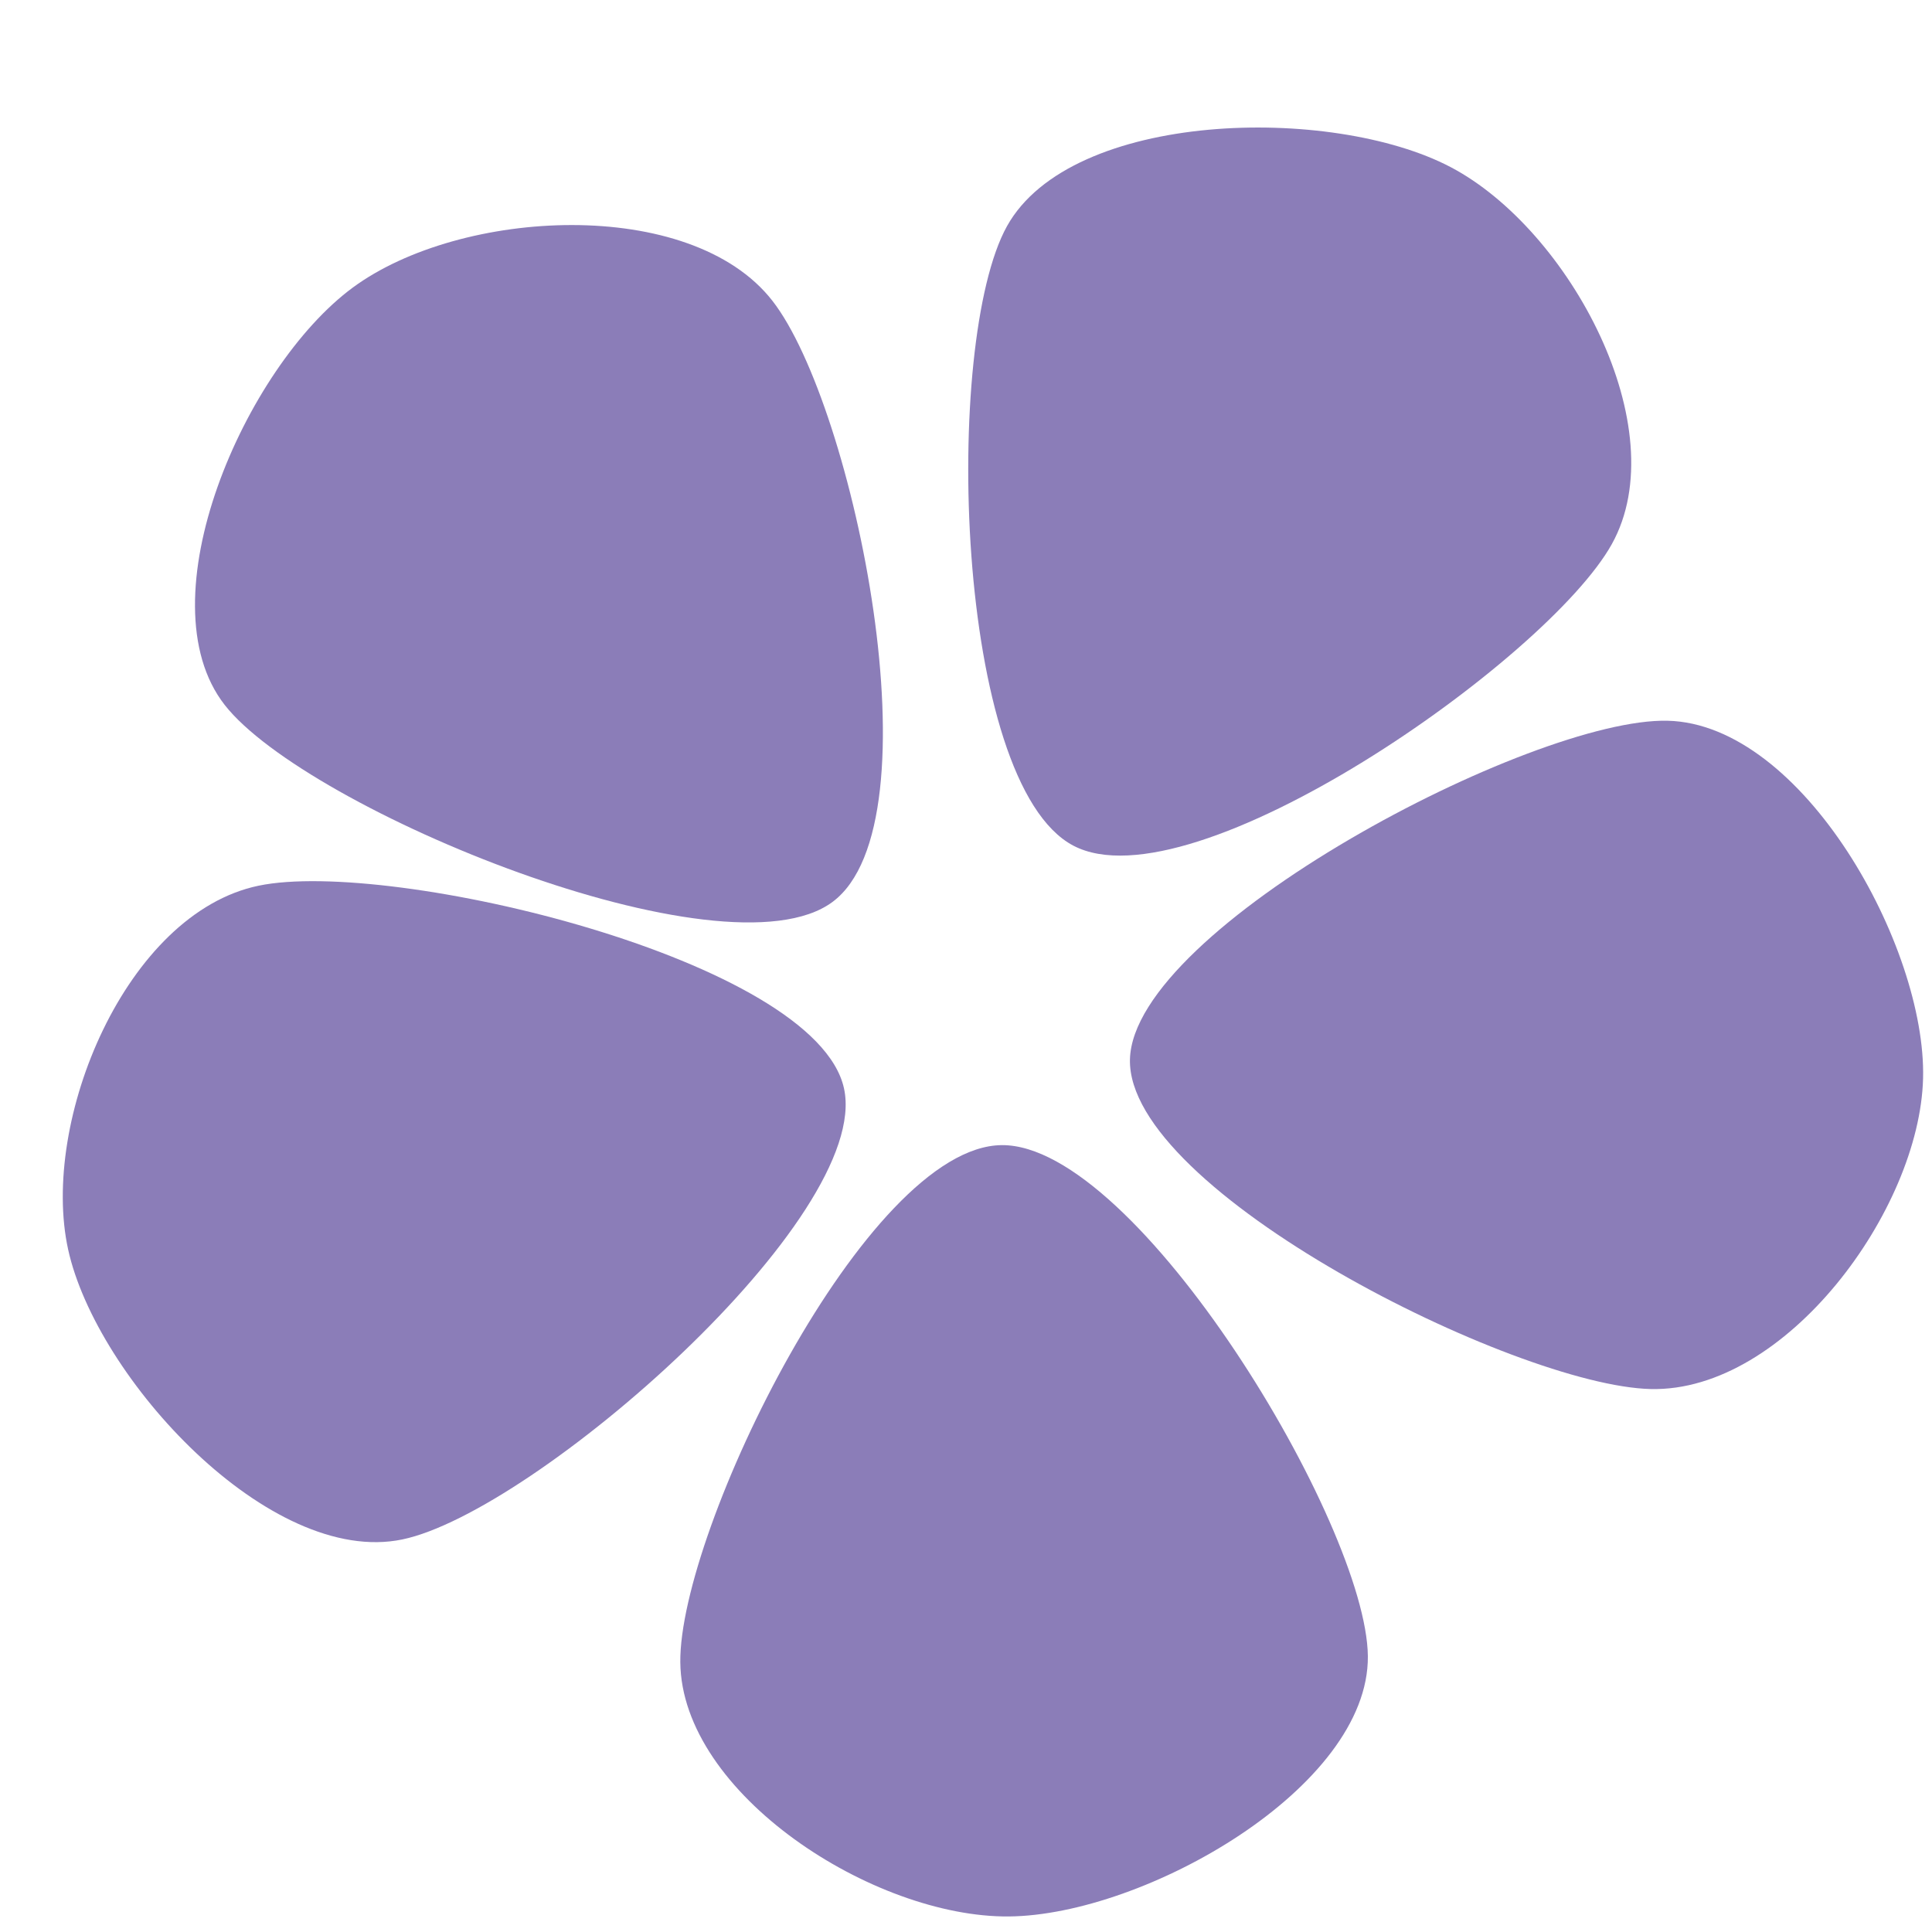
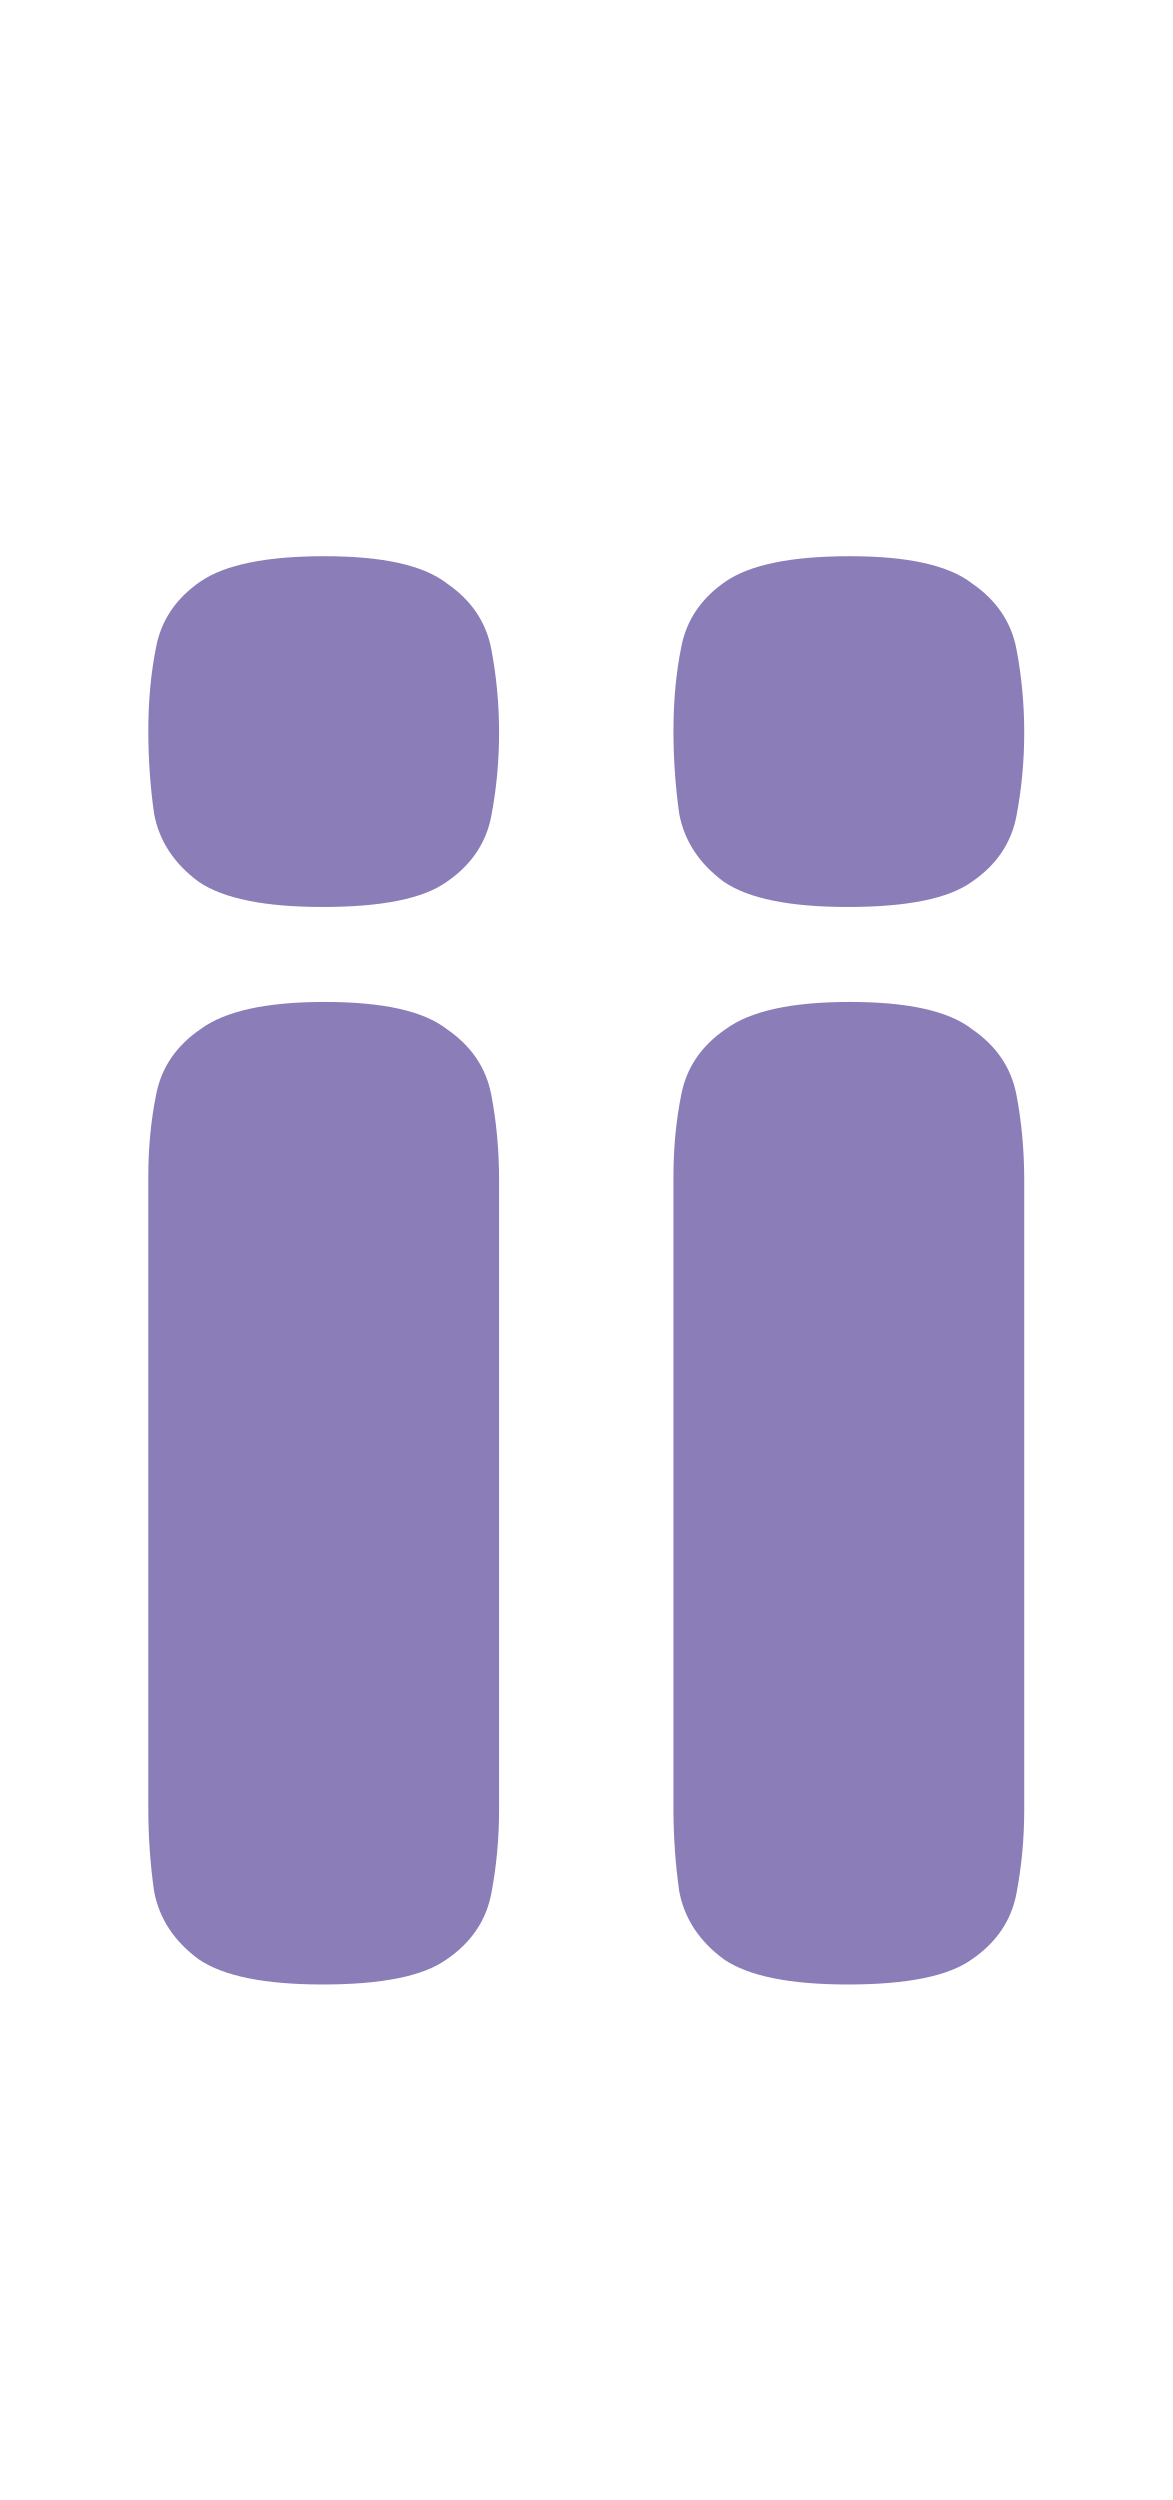
- <svg xmlns="http://www.w3.org/2000/svg" width="542" height="539" viewBox="0 0 542 539" fill="none">
-   <path d="M282.498 63.45C300.556 30.977 373.573 29.328 406.973 46.885C440.373 64.442 470.235 120.172 452.177 152.645C434.118 185.117 334.517 254.791 301.118 237.234C267.718 219.676 264.439 95.922 282.498 63.45Z" fill="#8B7DB8" />
-   <path d="M63.032 197.75C40.076 168.346 68.695 103.015 98.939 80.696C129.182 58.377 193.72 54.96 216.676 84.364C239.632 113.768 263.747 230.738 233.504 253.057C203.261 275.376 85.988 227.154 63.032 197.75Z" fill="#8B7DB8" />
-   <path d="M112.853 431.865C75.722 439.577 27.05 386.633 19.117 350.533C11.184 314.432 35.421 256.178 72.552 248.465C109.683 240.753 228.84 269.221 236.773 305.322C244.706 341.422 149.984 424.152 112.853 431.865Z" fill="#8B7DB8" />
-   <path d="M383.736 464.616C384.077 501.529 320.981 537.296 283.014 537.627C245.046 537.958 191.192 503.211 190.852 466.298C190.511 429.384 243.05 321.577 281.017 321.246C318.985 320.914 383.396 427.702 383.736 464.616Z" fill="#8B7DB8" />
-   <path d="M467.833 202.189C505.791 203.101 540.433 265.615 539.495 302.519C538.556 339.423 501.024 390.582 463.067 389.67C425.11 388.757 316.056 334.075 316.995 297.172C317.933 260.268 429.876 201.277 467.833 202.189Z" fill="#8B7DB8" />
+ <svg xmlns="http://www.w3.org/2000/svg" width="121" height="258" viewBox="0 0 121 258" fill="none">
+   <path d="M33.305 204.8C27.305 204.8 23.038 203.933 20.505 202.2C17.971 200.333 16.438 198 15.905 195.2C15.505 192.4 15.305 189.533 15.305 186.6V121.4C15.305 118.467 15.571 115.667 16.105 113C16.638 110.2 18.171 107.933 20.705 106.2C23.238 104.333 27.505 103.4 33.505 103.4C39.505 103.4 43.705 104.333 46.105 106.2C48.638 107.933 50.171 110.2 50.705 113C51.238 115.8 51.505 118.733 51.505 121.8V186.8C51.505 189.733 51.238 192.6 50.705 195.4C50.171 198.2 48.638 200.467 46.105 202.2C43.705 203.933 39.438 204.8 33.305 204.8ZM33.305 93.6C27.305 93.6 23.038 92.733 20.505 91C17.971 89.133 16.438 86.8 15.905 84C15.505 81.2 15.305 78.333 15.305 75.4C15.305 72.333 15.571 69.467 16.105 66.8C16.638 64 18.171 61.733 20.705 60C23.238 58.267 27.505 57.4 33.505 57.4C39.505 57.4 43.705 58.333 46.105 60.2C48.638 61.933 50.171 64.2 50.705 67C51.238 69.8 51.505 72.667 51.505 75.6C51.505 78.533 51.238 81.4 50.705 84.2C50.171 87 48.638 89.267 46.105 91C43.705 92.733 39.438 93.6 33.305 93.6ZM87.5 204.8C81.5 204.8 77.233 203.933 74.7 202.2C72.167 200.333 70.633 198 70.1 195.2C69.7 192.4 69.5 189.533 69.5 186.6V121.4C69.5 118.467 69.767 115.667 70.3 113C70.833 110.2 72.367 107.933 74.9 106.2C77.433 104.333 81.7 103.4 87.7 103.4C93.7 103.4 97.9 104.333 100.3 106.2C102.833 107.933 104.367 110.2 104.9 113C105.433 115.8 105.7 118.733 105.7 121.8V186.8C105.7 189.733 105.433 192.6 104.9 195.4C104.367 198.2 102.833 200.467 100.3 202.2C97.9 203.933 93.633 204.8 87.5 204.8ZM87.5 93.6C81.5 93.6 77.233 92.733 74.7 91C72.167 89.133 70.633 86.8 70.1 84C69.7 81.2 69.5 78.333 69.5 75.4C69.5 72.333 69.767 69.467 70.3 66.8C70.833 64 72.367 61.733 74.9 60C77.433 58.267 81.7 57.4 87.7 57.4C93.7 57.4 97.9 58.333 100.3 60.2C102.833 61.933 104.367 64.2 104.9 67C105.433 69.8 105.7 72.667 105.7 75.6C105.7 78.533 105.433 81.4 104.9 84.2C104.367 87 102.833 89.267 100.3 91C97.9 92.733 93.633 93.6 87.5 93.6Z" fill="#8B7DB8" />
</svg>
